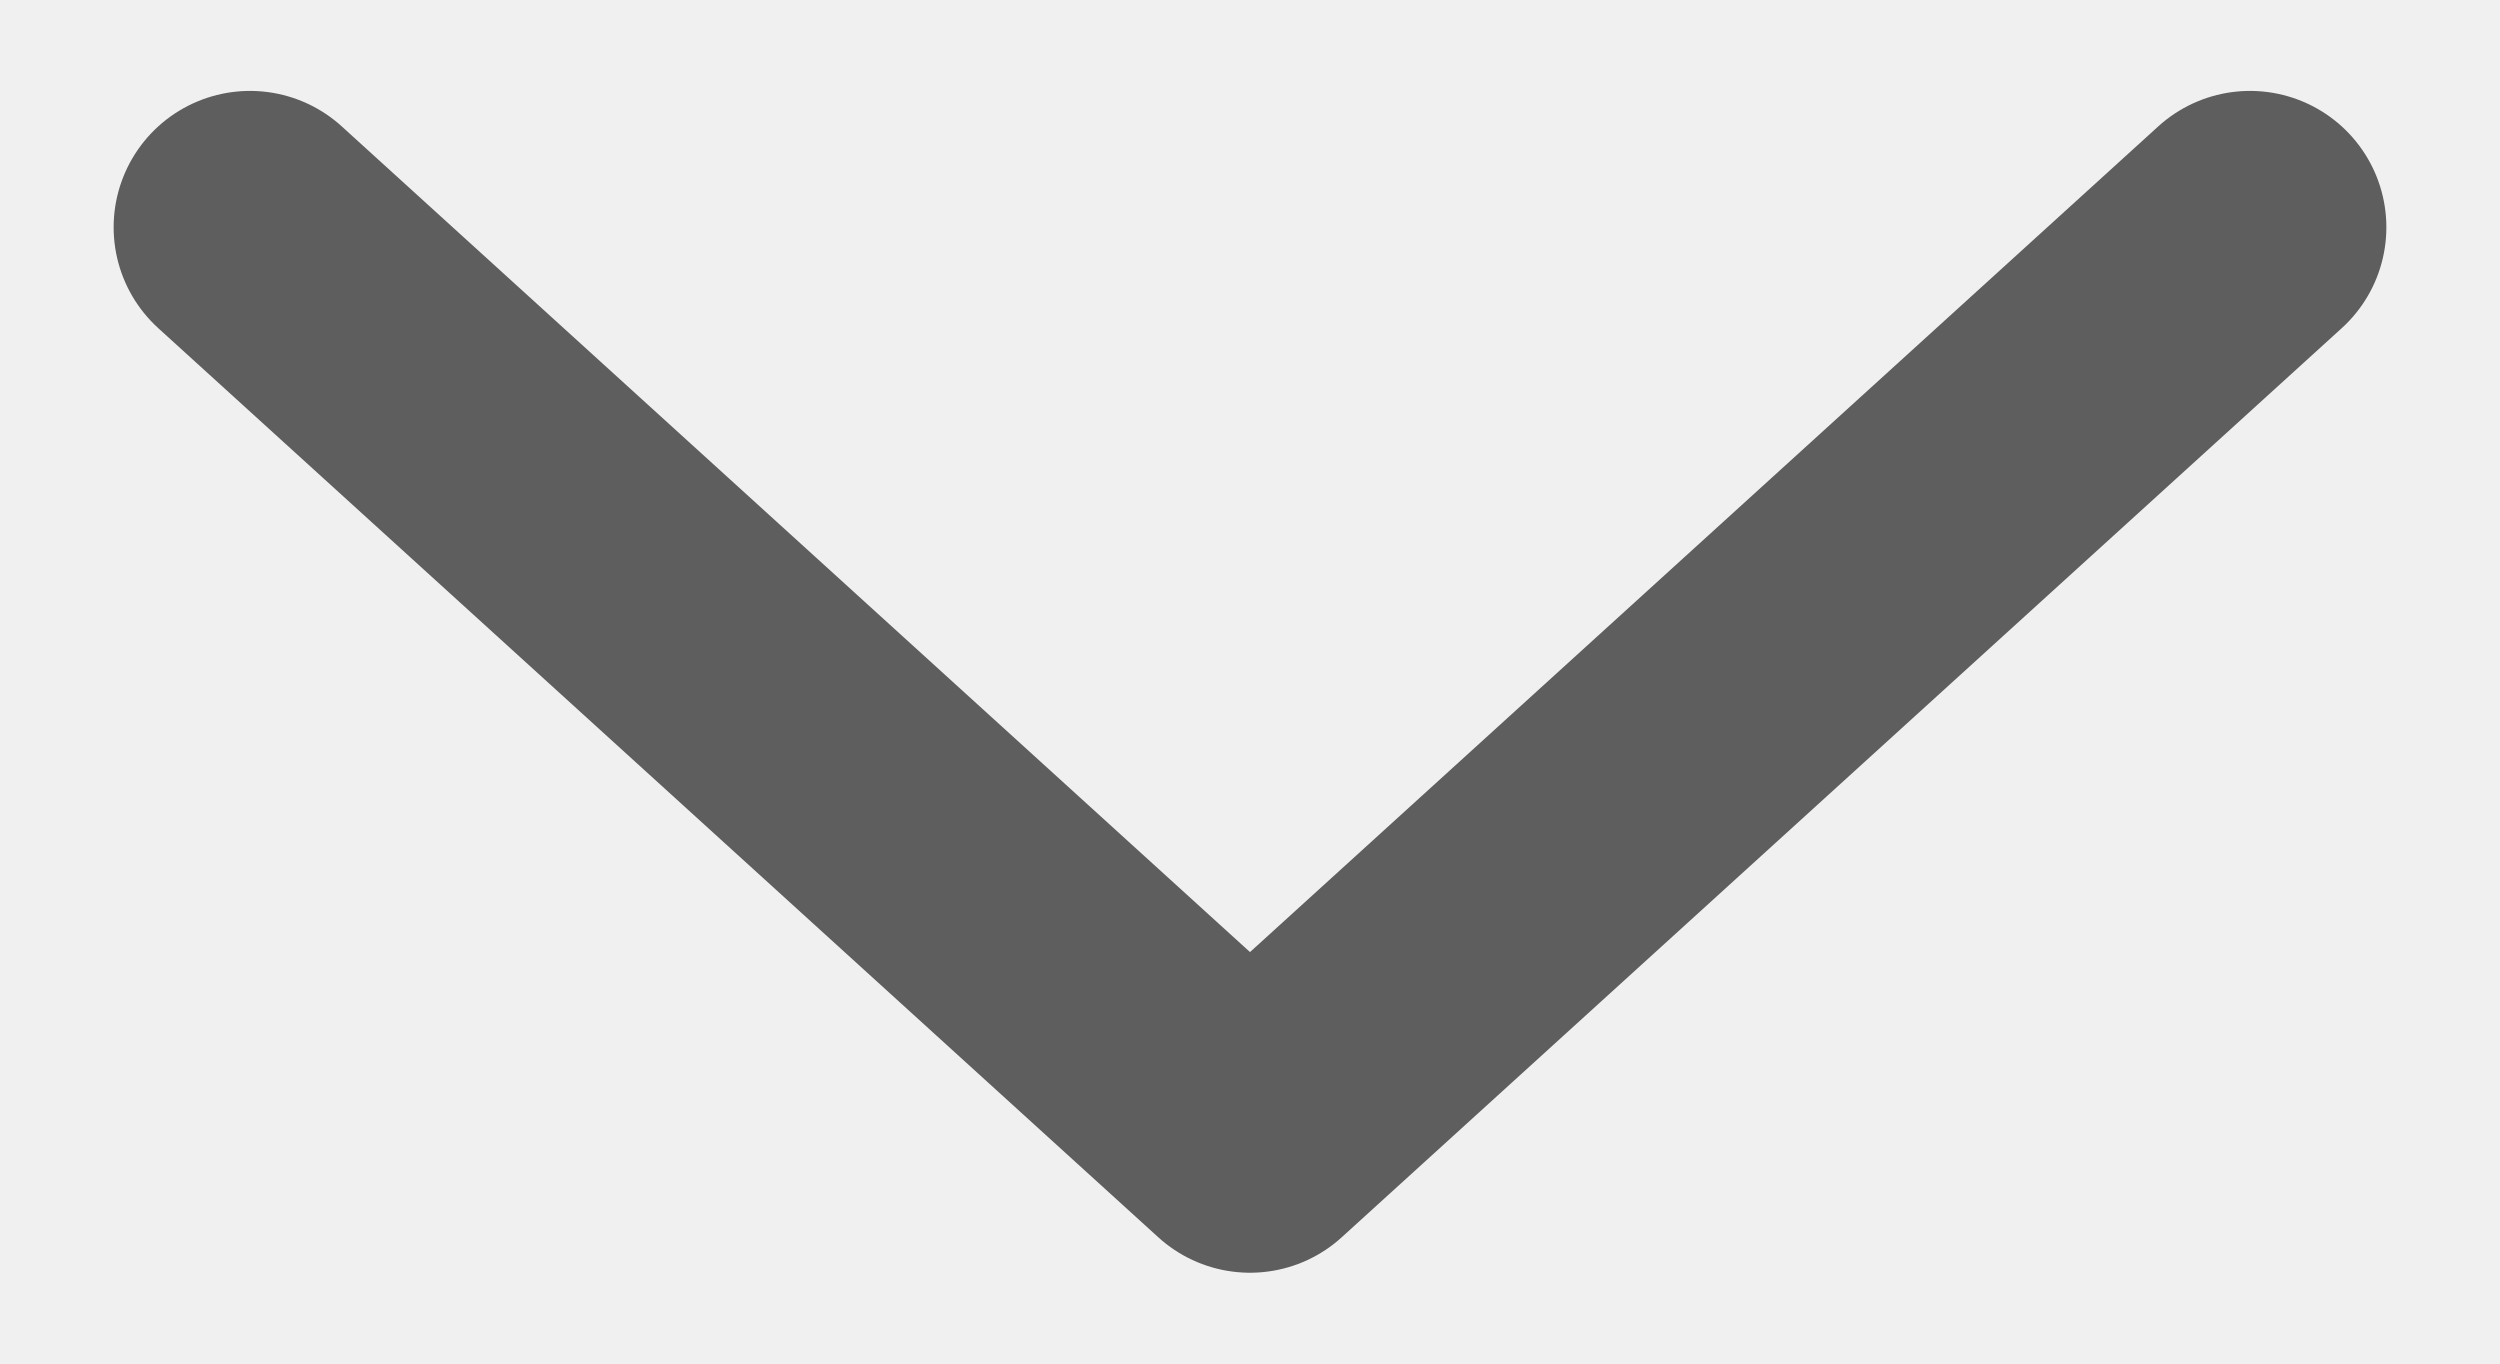
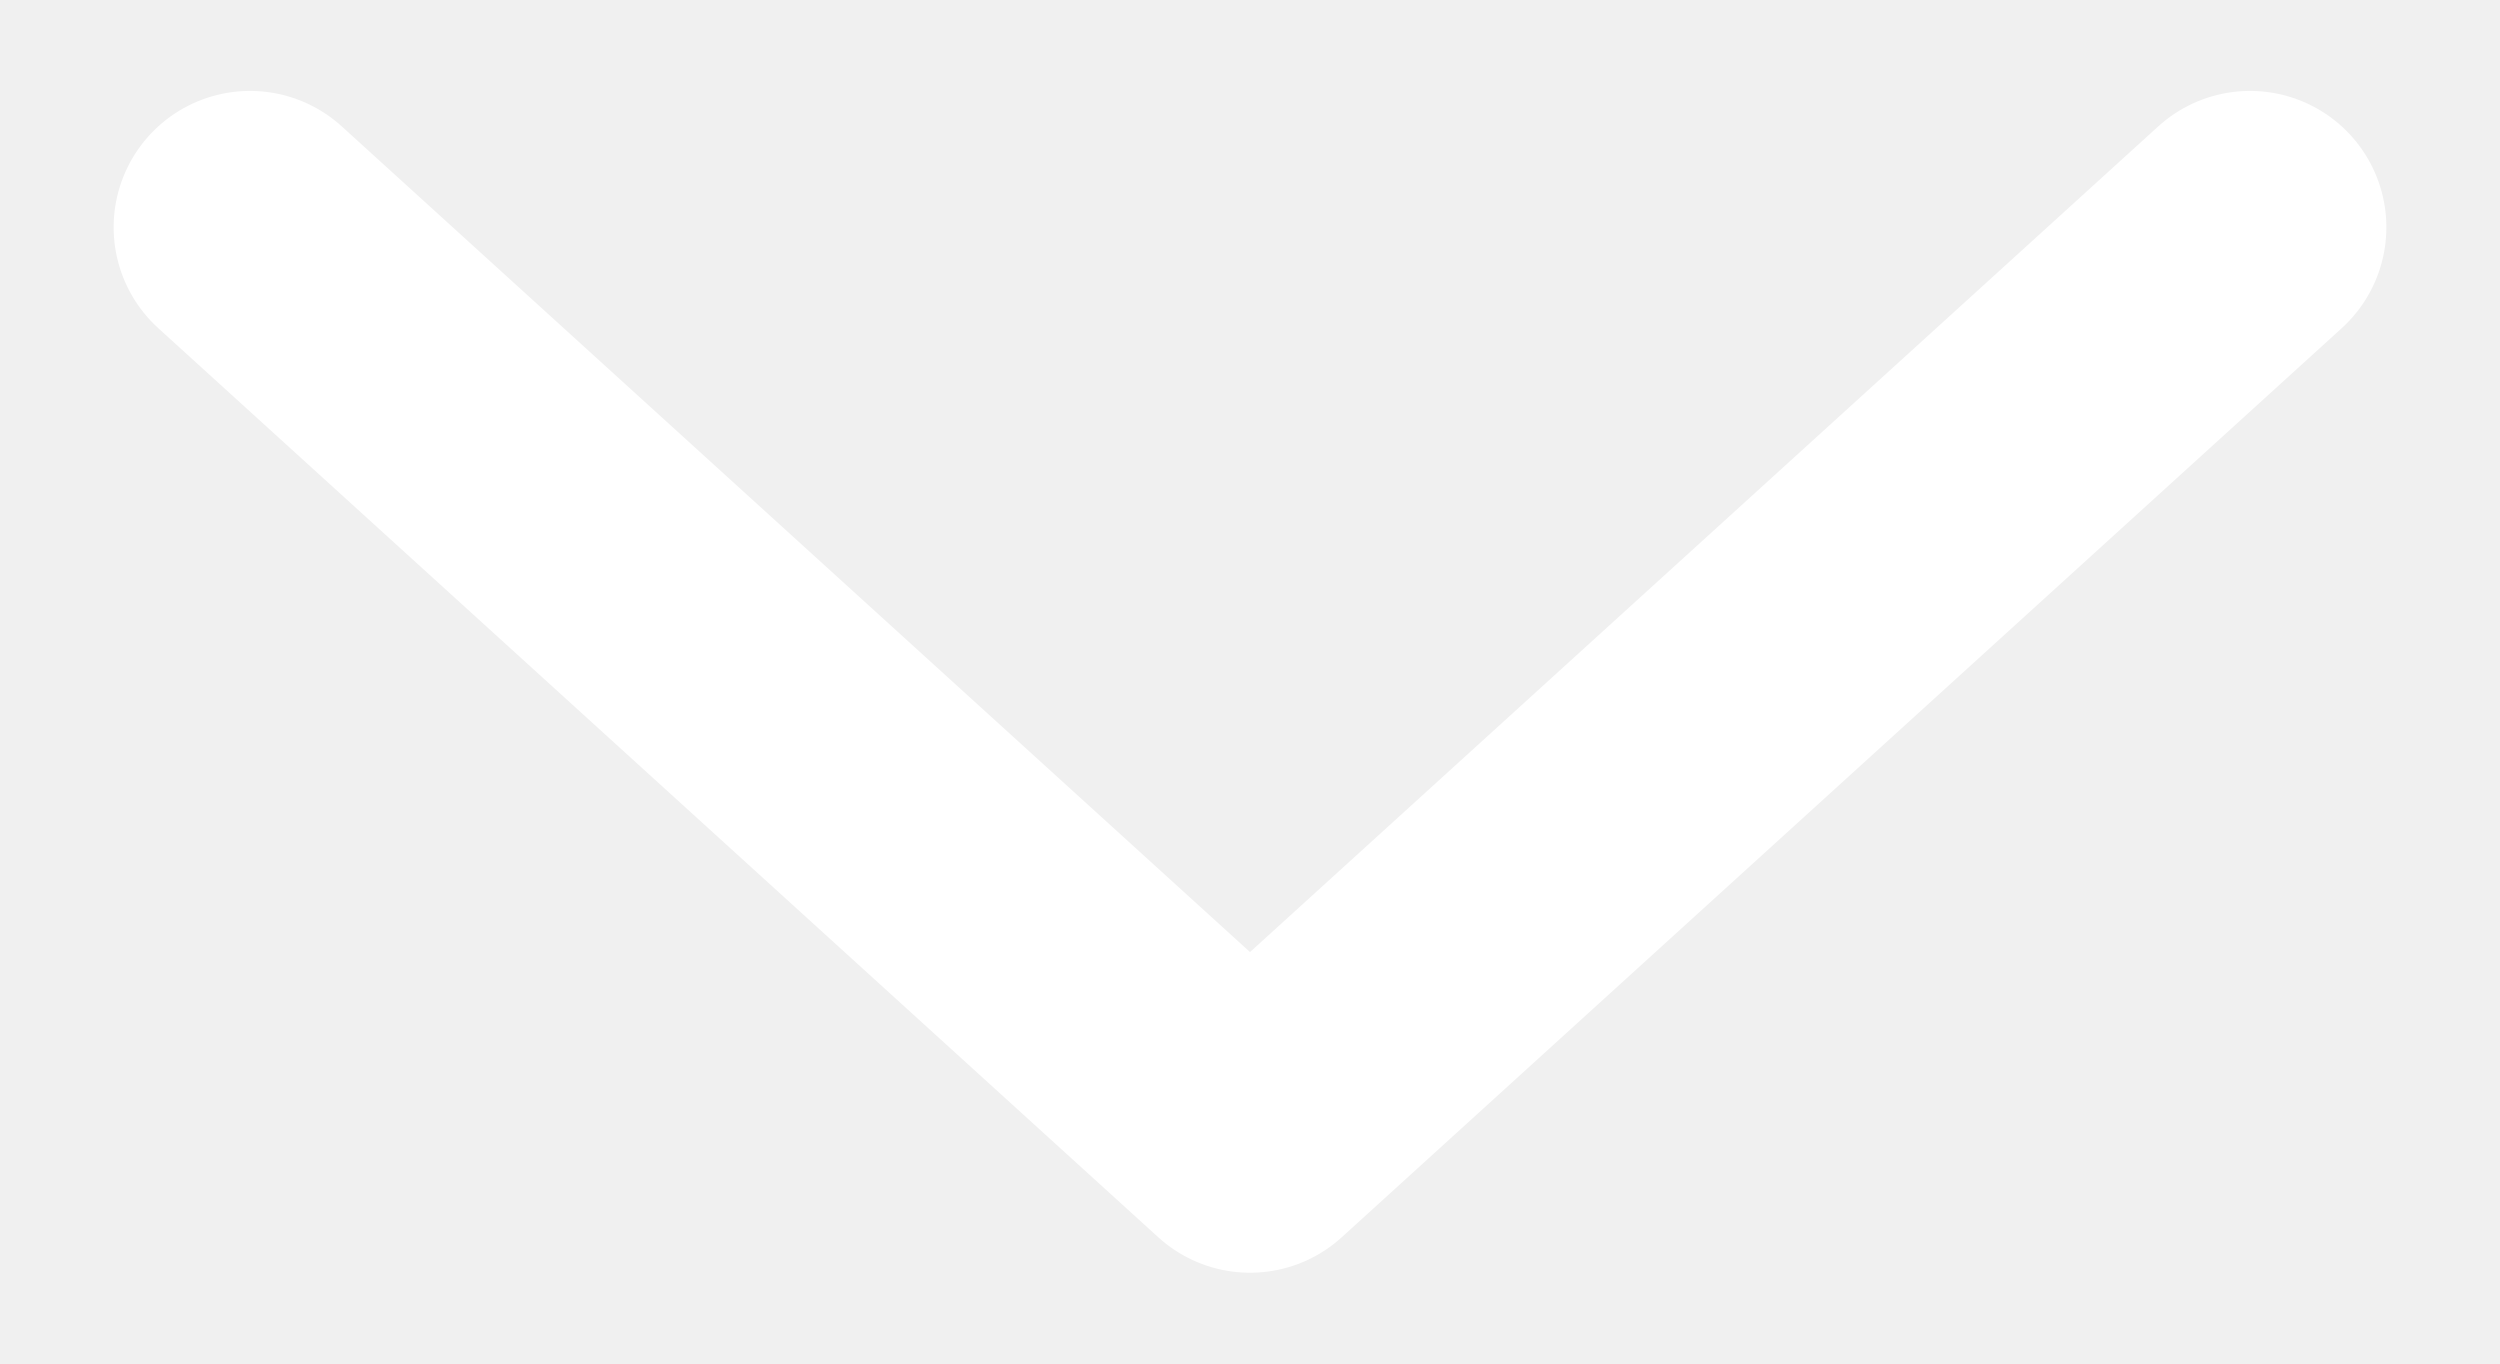
<svg xmlns="http://www.w3.org/2000/svg" width="11" height="6" viewBox="0 0 11 6" fill="none">
  <g clip-path="url(#clip0_194_97)">
-     <path opacity="0.7" d="M1.1 1L5.5 5L9.9 1" stroke="#1F1F1F" stroke-width="1.2" stroke-linecap="round" stroke-linejoin="round" />
+     <path d="M1.1 1L5.5 5L9.9 1" stroke="#ffffff" stroke-width="1.2" stroke-linecap="round" stroke-linejoin="round" />
  </g>
  <defs>
    <clipPath id="clip0_194_97">
      <rect width="11" height="6" fill="white" />
    </clipPath>
  </defs>
</svg>
